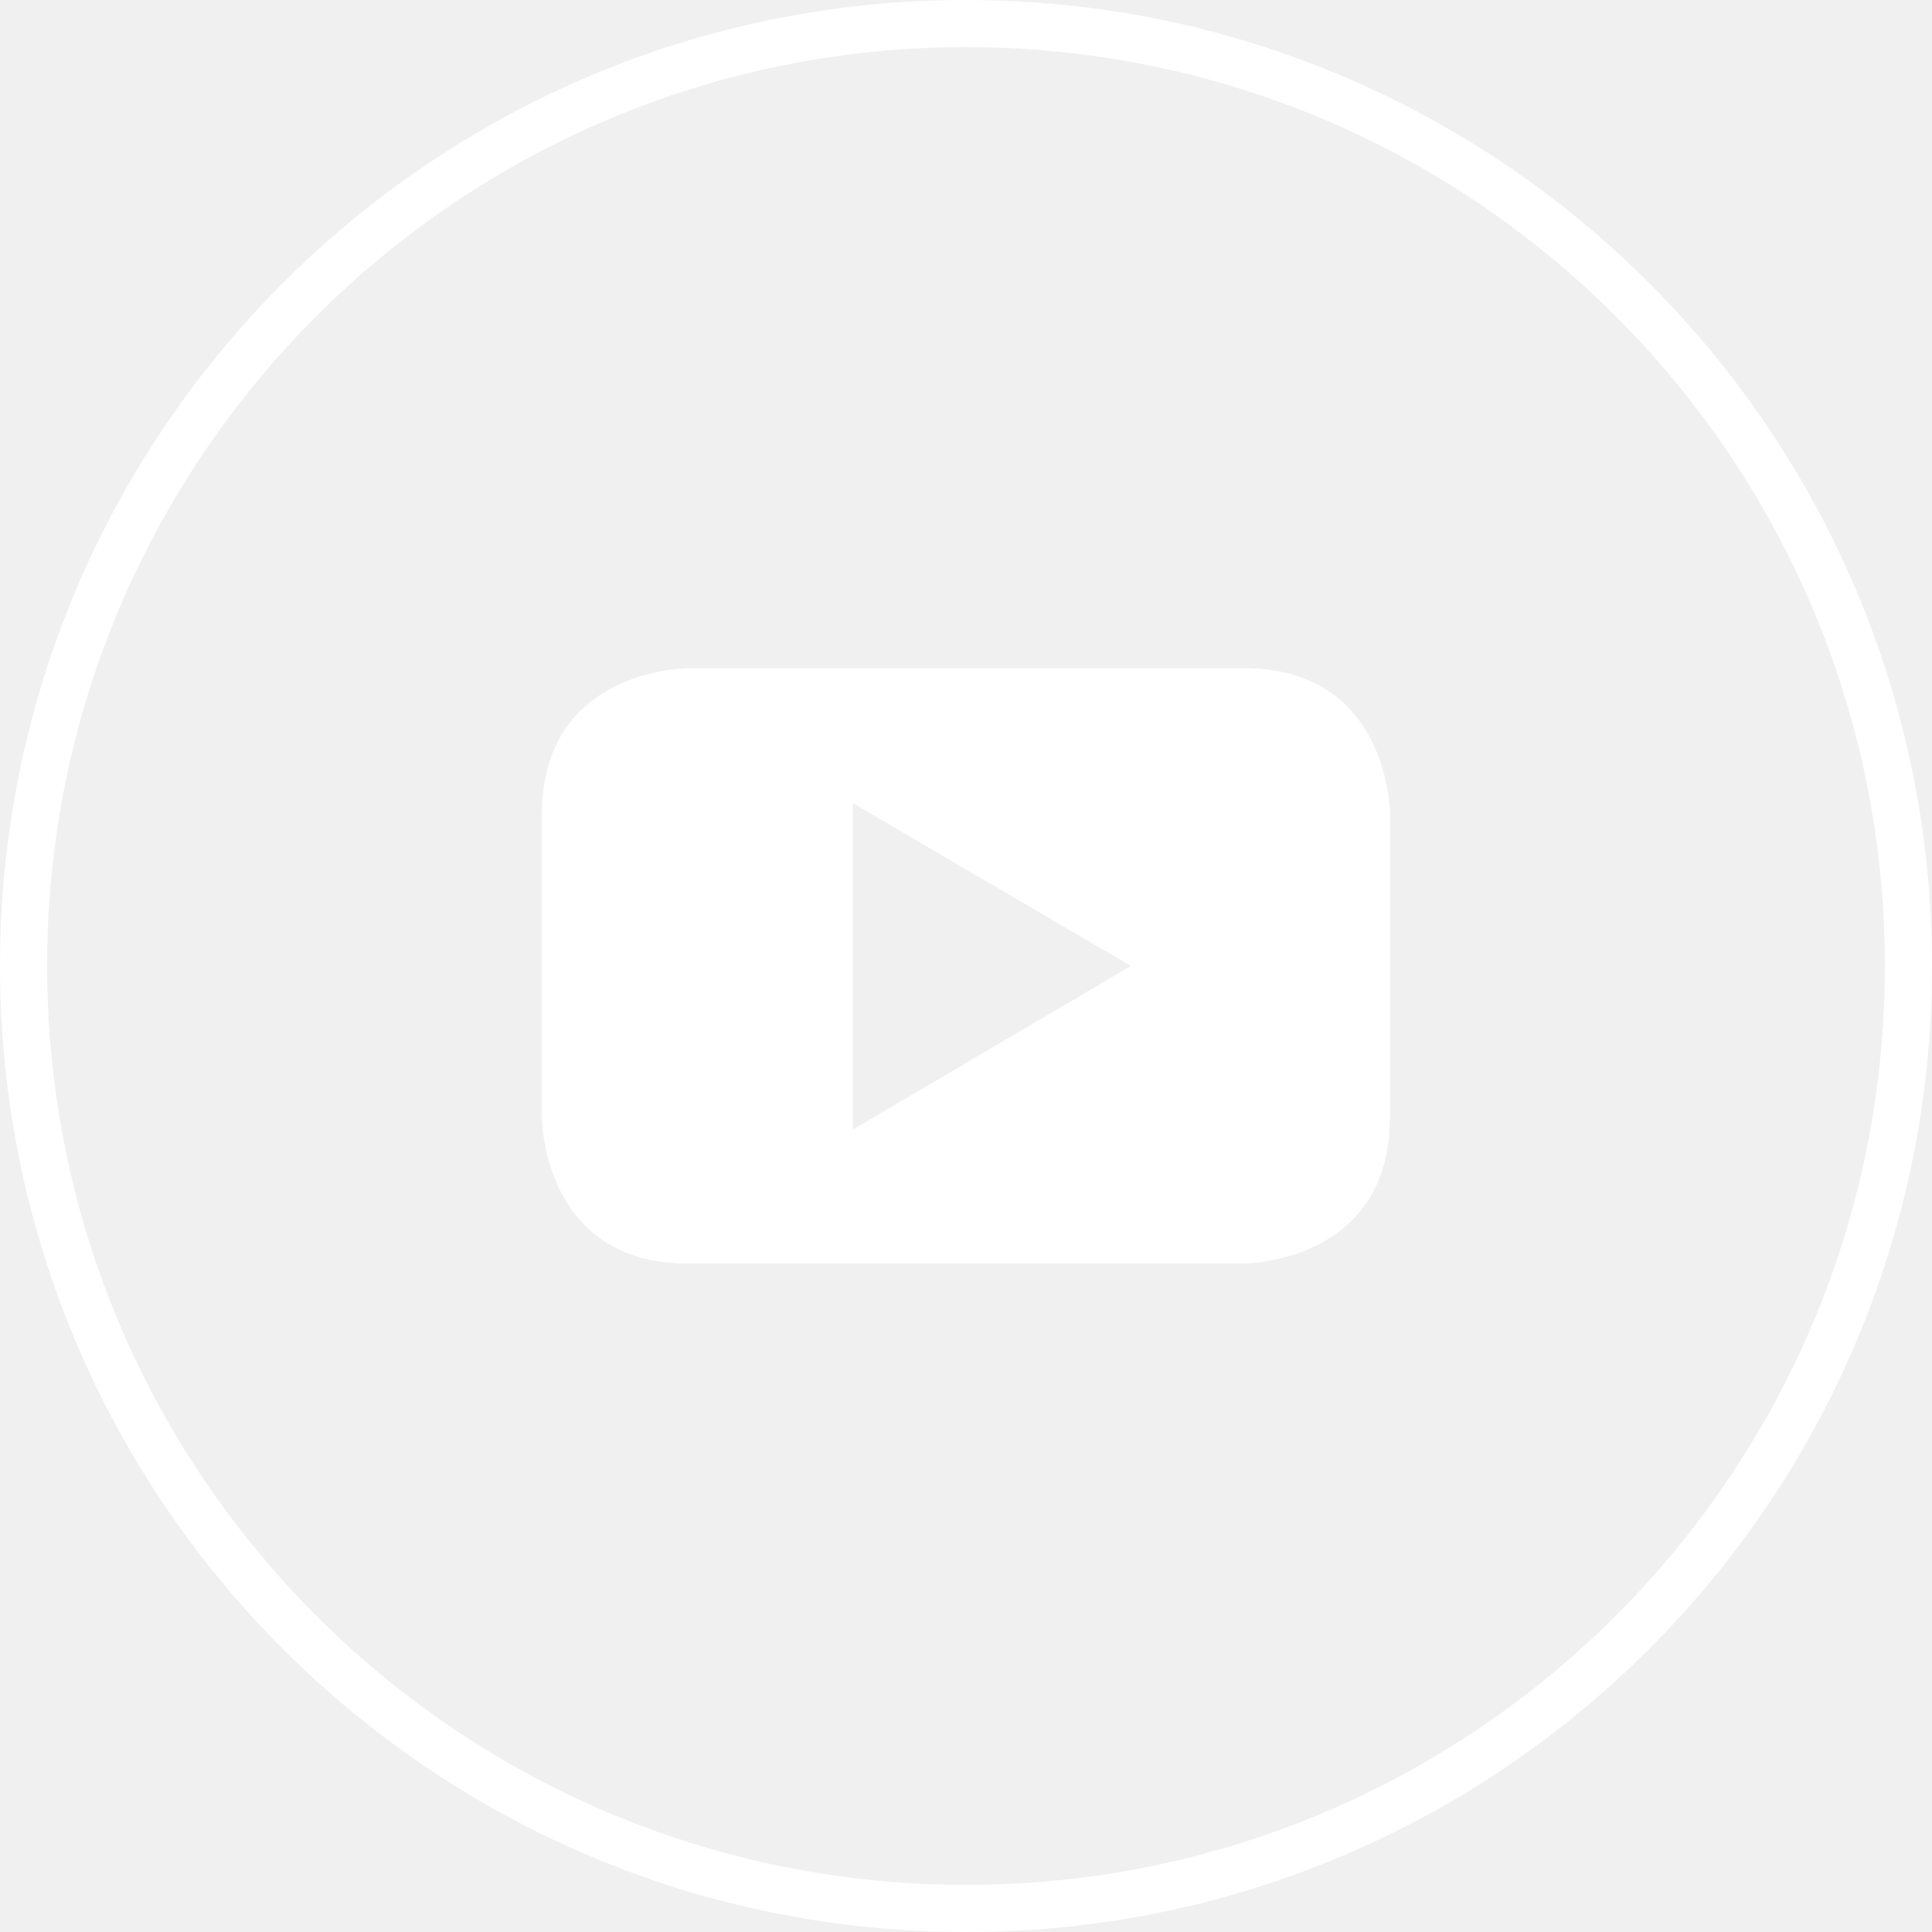
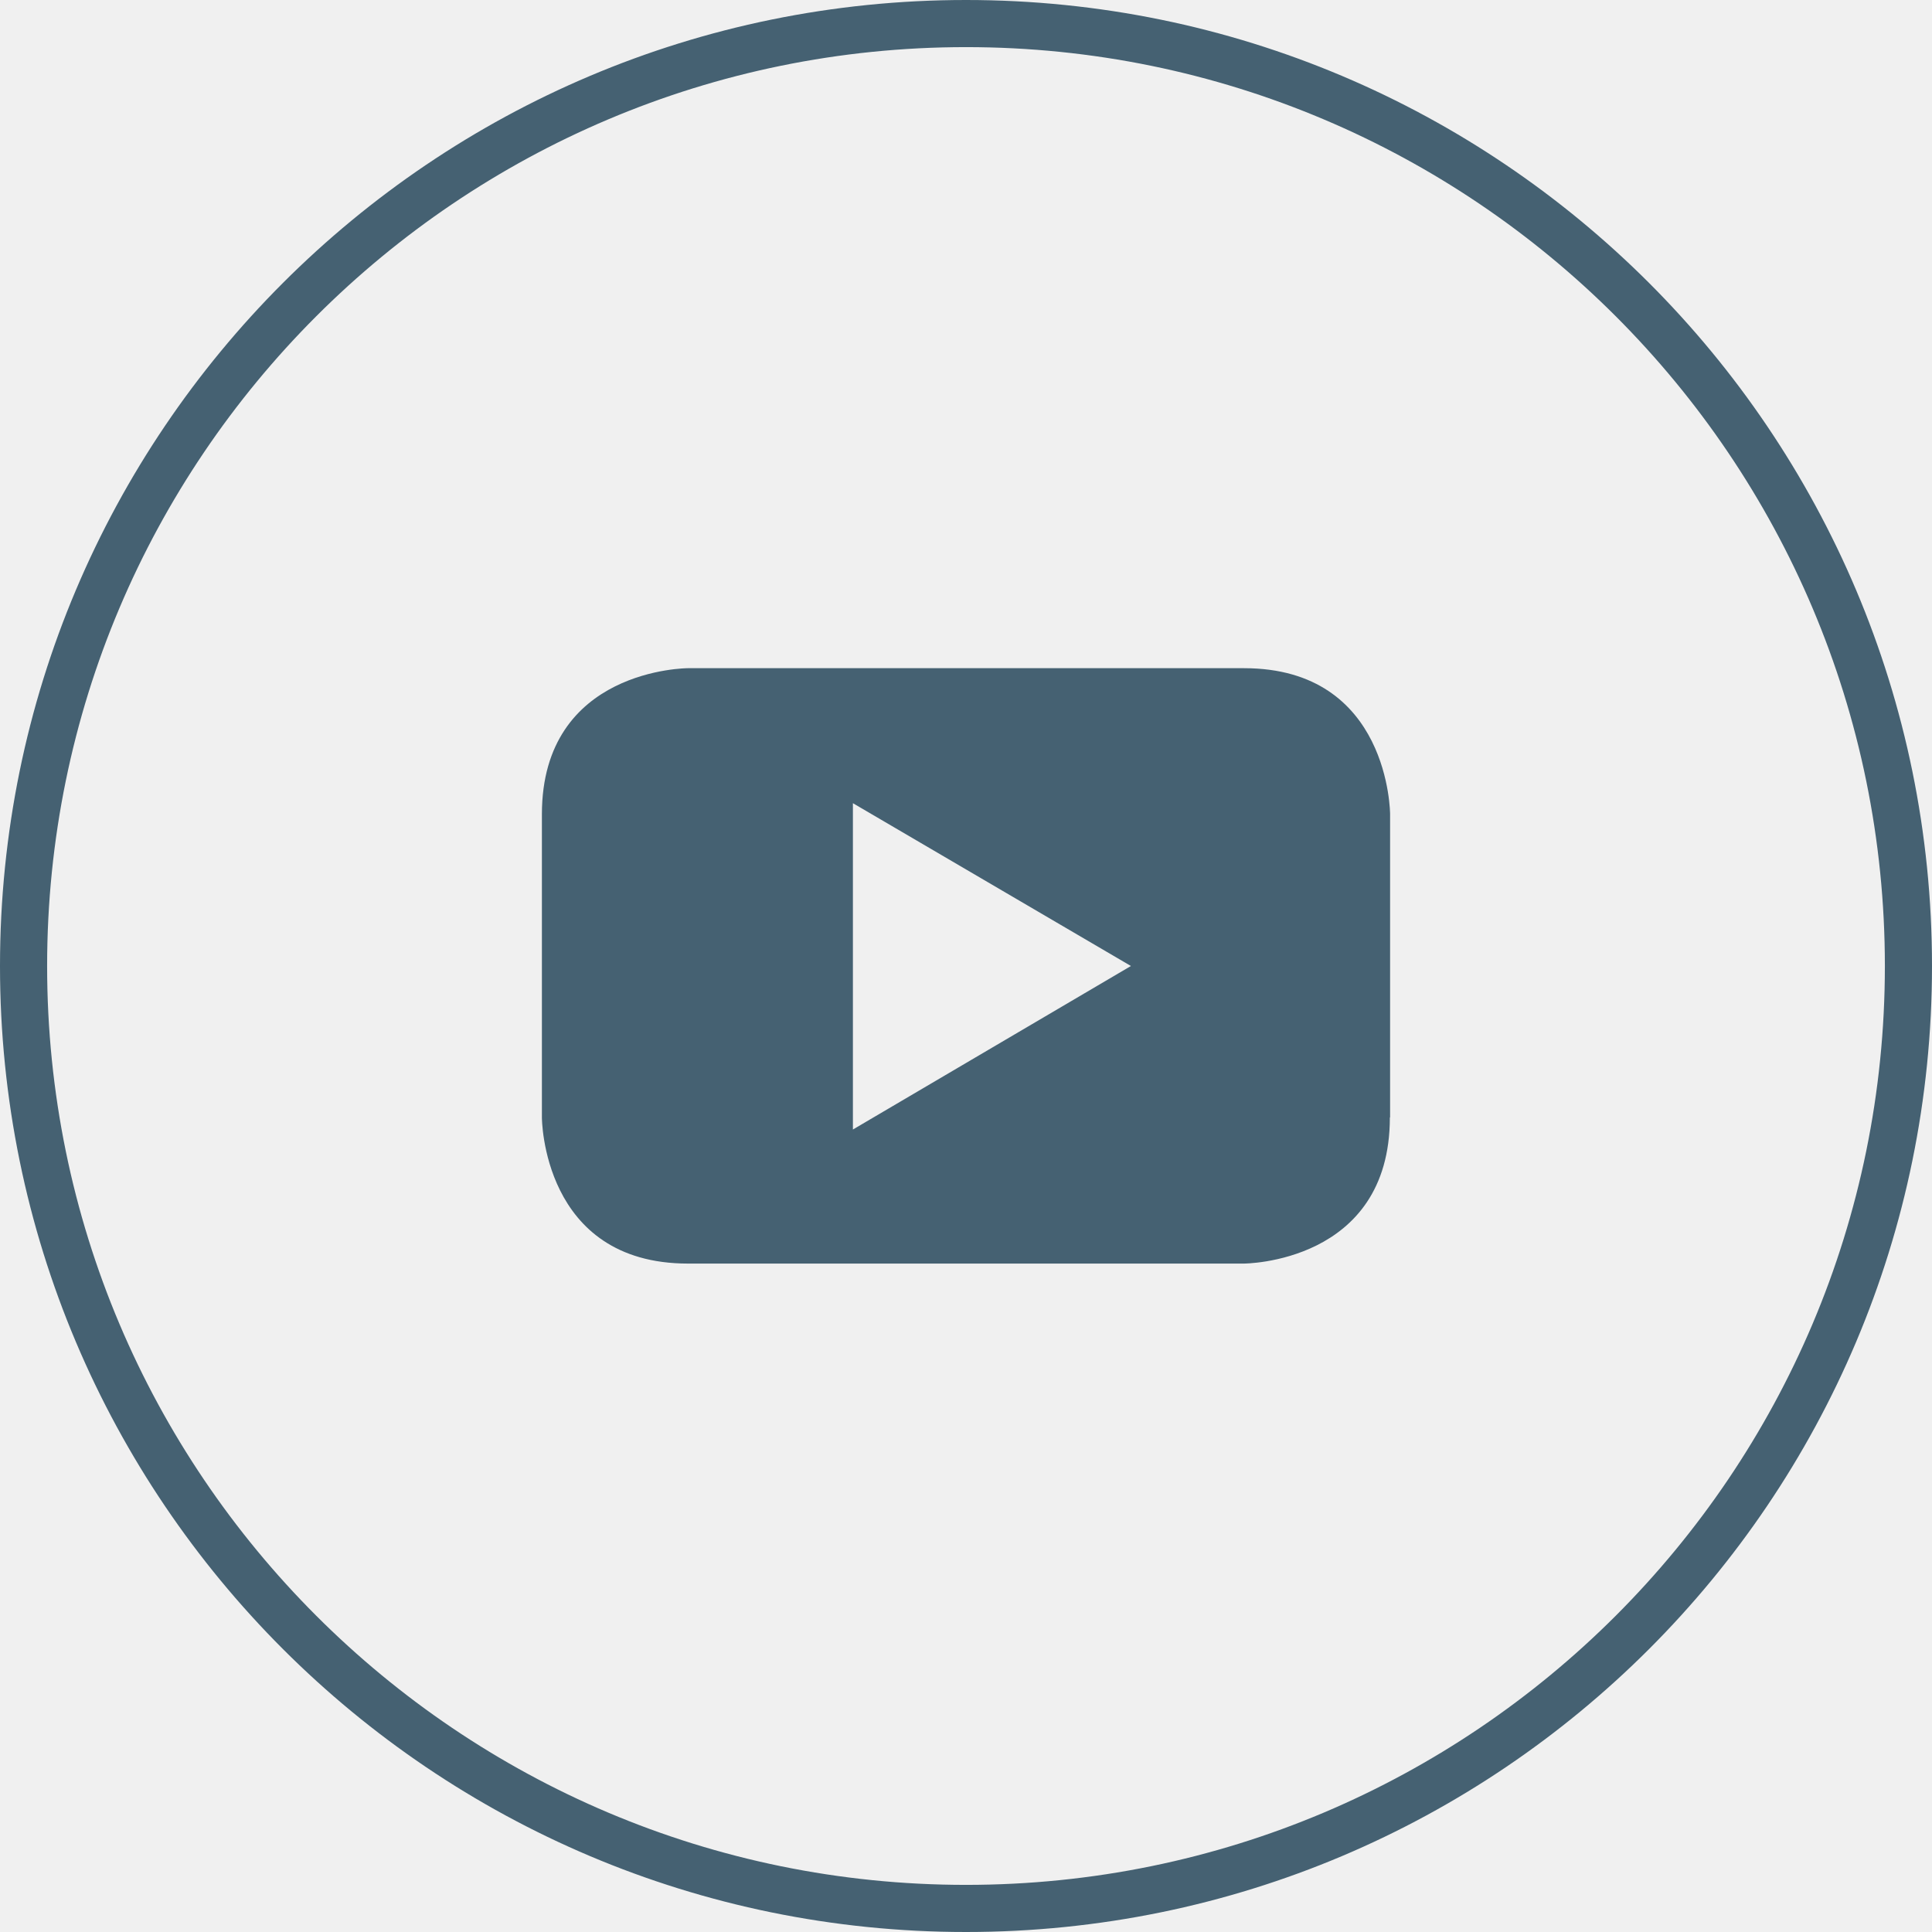
<svg xmlns="http://www.w3.org/2000/svg" viewBox="0 0 82 82">
  <defs>
-     <style>.cls-1{fill:#fff;}</style>
+     <style>.cls-1{fill:#456172;}</style>
  </defs>
  <g id="Layer_2" data-name="Layer 2">
    <g id="Icons">
      <path class="cls-1" d="M41,82A41,41,0,1,1,82,41,41,41,0,0,1,41,82ZM41,2A39,39,0,1,0,80,41,39,39,0,0,0,41,2Z" />
      <path class="cls-1" d="M48,41,36.2,47.94V34.09Zm11,6.42V34.56s0-6.2-6.2-6.2H29.2s-6.2,0-6.2,6.2V47.43s0,6.2,6.2,6.2H52.79s6.2,0,6.2-6.2" />
    </g>
  </g>
</svg>
